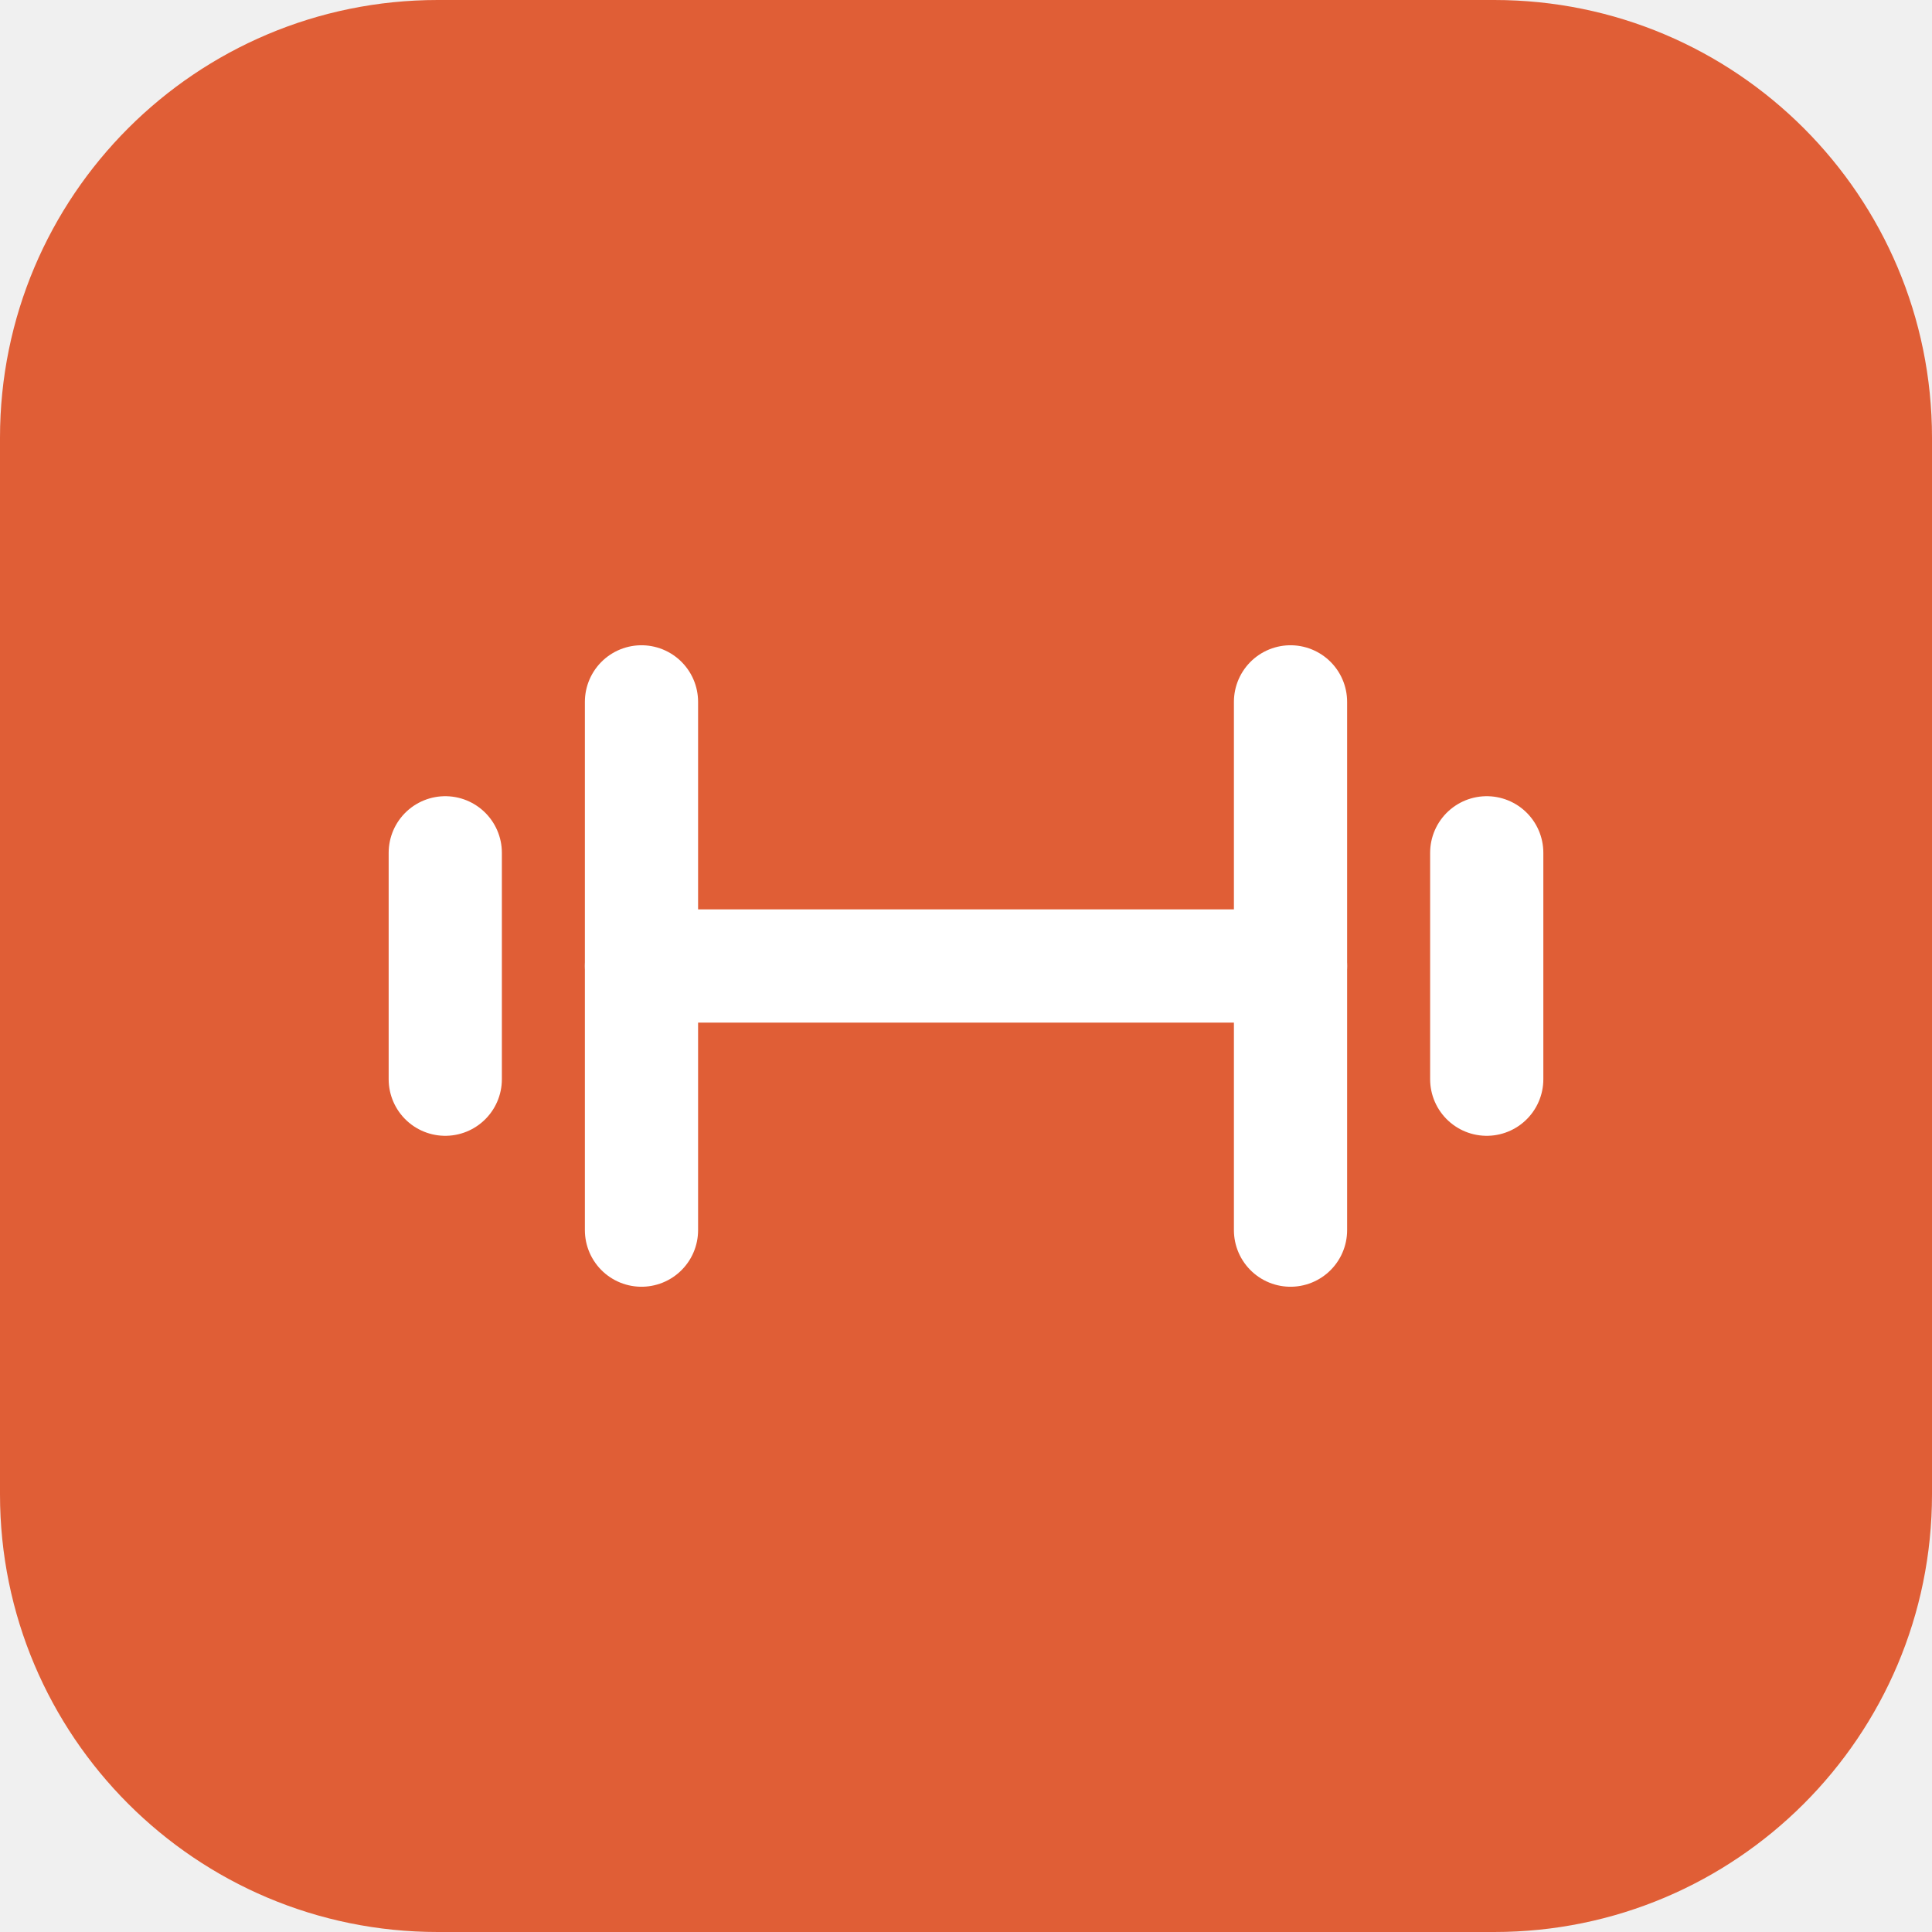
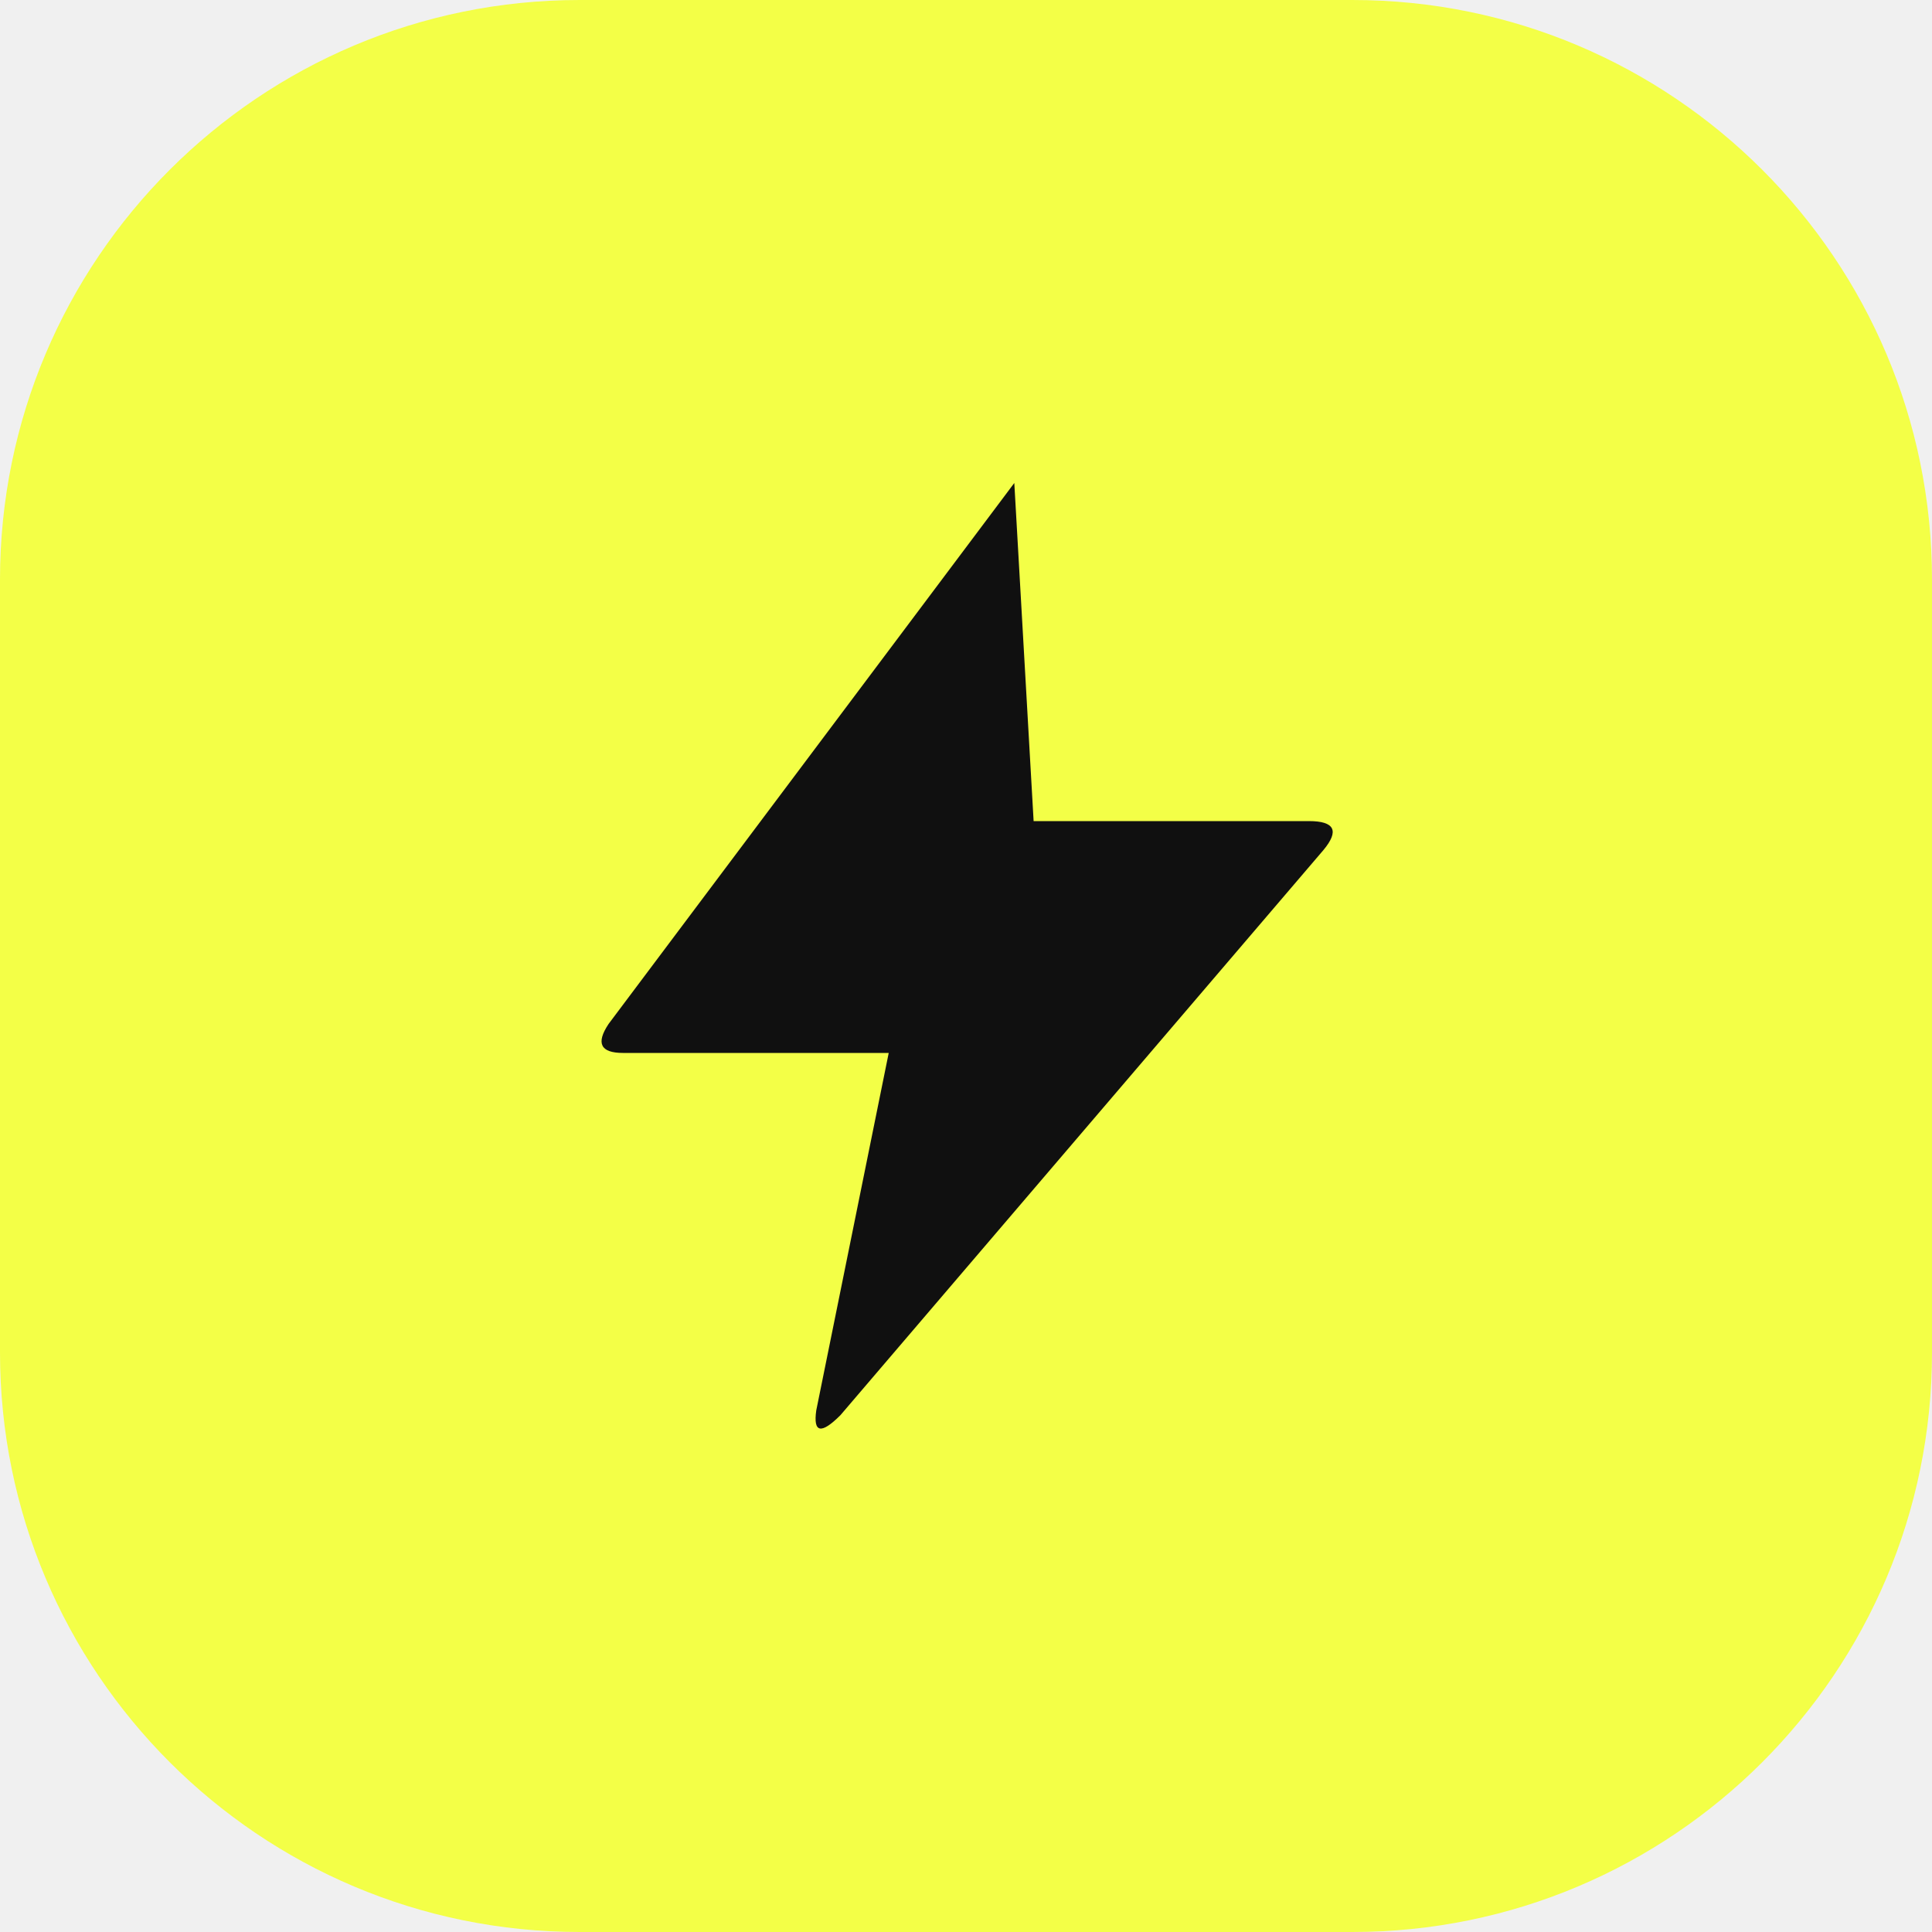
<svg xmlns="http://www.w3.org/2000/svg" width="512" height="512" viewBox="0 0 512 512">
-   <rect width="512" height="512" rx="116" fill="#e05e36" />
-   <g stroke="#ffffff" stroke-width="30" stroke-linecap="round" fill="none">
-     <path d="M170 186v140" />
-     <path d="M342 186v140" />
-     <path d="M118 226v60" />
-     <path d="M394 226v60" />
-     <path d="M170 256h172" />
+   <g transform="translate(0,0)">
+     <rect width="512" height="512" rx="153.6" fill="#f3ff47" />
+     <g transform="translate(102.4,102.4) scale(12.8)">
+       <path d="M13 2 L4.6 13.2 Q4.2 13.8 4.9 13.8 L10.4 13.8 L8.9 21.2 Q8.8 21.9 9.4 21.3 L19.4 9.6 Q19.9 9 19.1 9 L13.4 9 Z" fill="#101010" />
+     </g>
  </g>
</svg>
